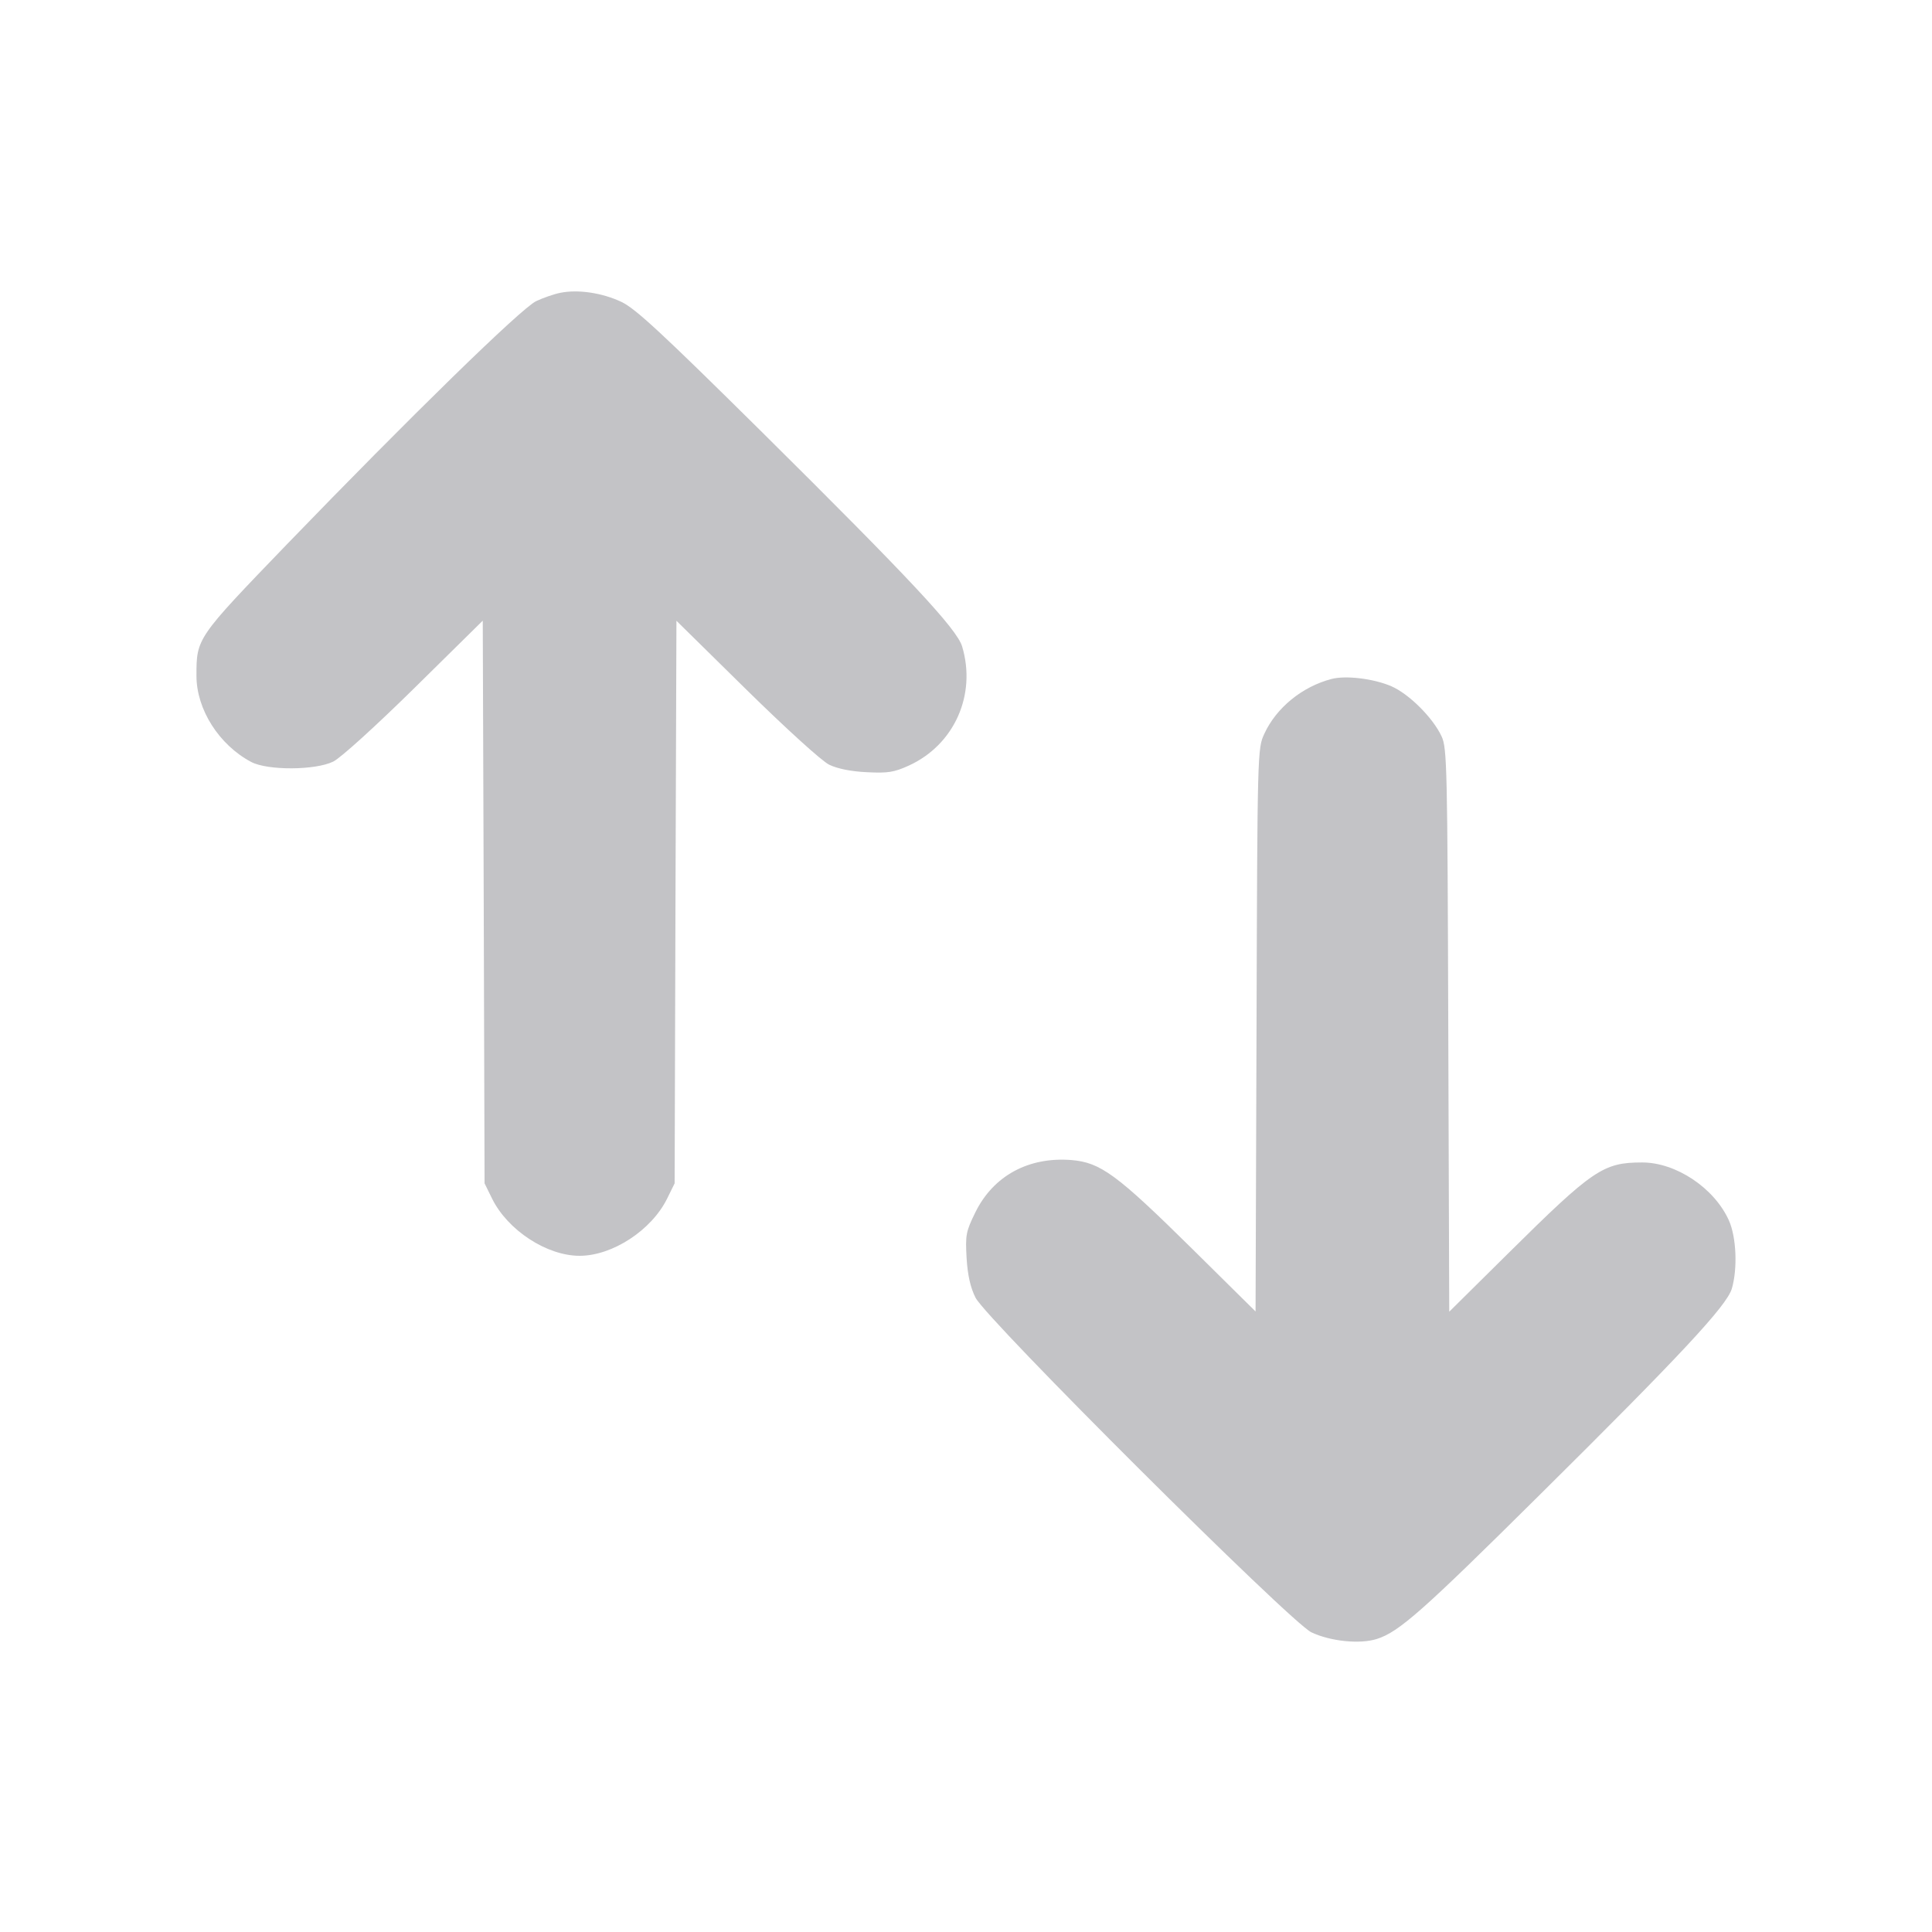
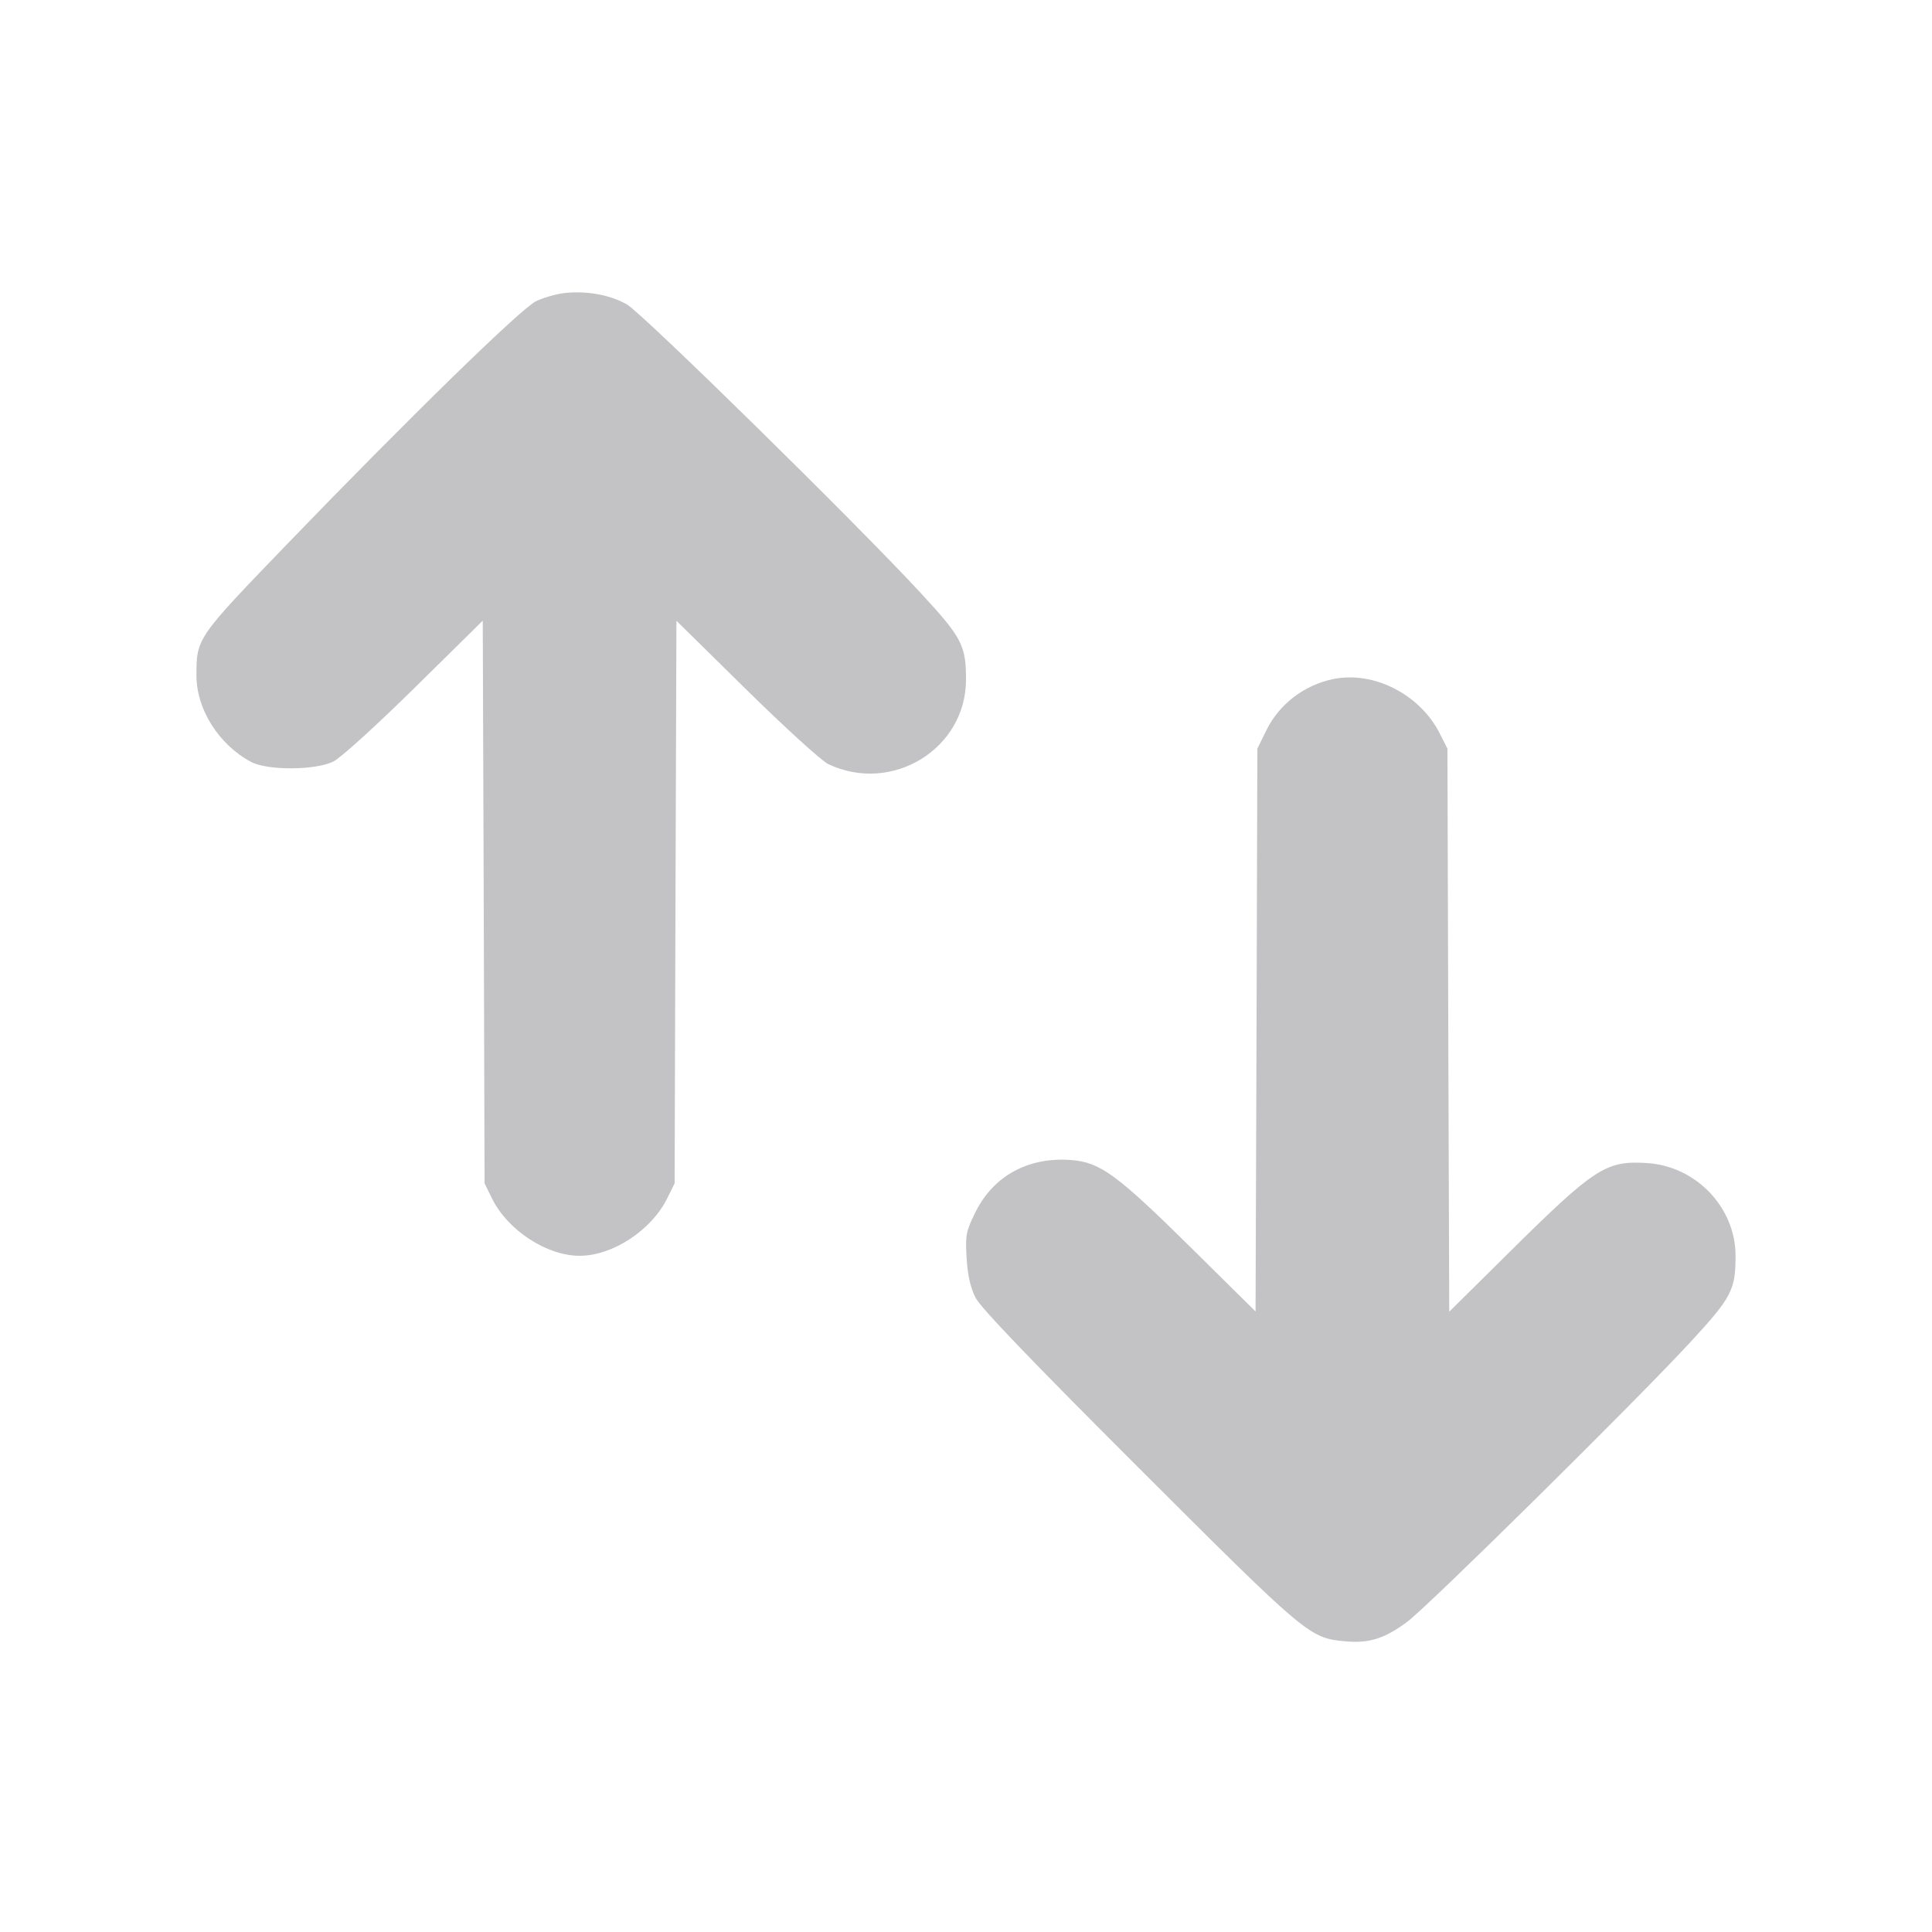
<svg xmlns="http://www.w3.org/2000/svg" width="16" height="16" fill="none">
-   <path d="M4.640 2.425 C 4.589 2.435,4.499 2.466,4.440 2.494 C 4.316 2.553,3.392 3.456,2.373 4.511 C 1.626 5.286,1.627 5.285,1.627 5.597 C 1.627 5.875,1.814 6.169,2.080 6.310 C 2.215 6.382,2.612 6.380,2.760 6.307 C 2.820 6.278,3.113 6.012,3.432 5.698 L 3.998 5.140 4.006 7.470 L 4.013 9.800 4.075 9.926 C 4.204 10.188,4.528 10.400,4.800 10.400 C 5.072 10.400,5.396 10.188,5.525 9.926 L 5.587 9.800 5.594 7.471 L 5.602 5.141 6.181 5.711 C 6.513 6.037,6.807 6.304,6.867 6.333 C 6.935 6.366,7.048 6.389,7.178 6.395 C 7.353 6.404,7.404 6.396,7.527 6.340 C 7.903 6.168,8.088 5.754,7.968 5.354 C 7.925 5.209,7.538 4.795,6.303 3.571 C 5.480 2.757,5.264 2.556,5.146 2.500 C 4.987 2.425,4.787 2.395,4.640 2.425 M11.027 5.623 C 10.785 5.686,10.570 5.861,10.471 6.076 C 10.414 6.199,10.413 6.210,10.406 8.530 L 10.398 10.861 9.872 10.341 C 9.248 9.725,9.114 9.627,8.873 9.607 C 8.518 9.579,8.227 9.737,8.078 10.039 C 7.999 10.200,7.994 10.228,8.005 10.420 C 8.014 10.563,8.037 10.664,8.079 10.747 C 8.169 10.927,10.688 13.436,10.860 13.518 C 11.018 13.593,11.263 13.618,11.403 13.573 C 11.586 13.515,11.781 13.342,12.743 12.388 C 13.917 11.225,14.299 10.815,14.342 10.673 C 14.391 10.507,14.380 10.245,14.318 10.107 C 14.197 9.838,13.880 9.627,13.600 9.627 C 13.277 9.627,13.193 9.684,12.488 10.382 L 12.002 10.863 11.994 8.531 C 11.987 6.348,11.984 6.193,11.938 6.097 C 11.866 5.943,11.668 5.746,11.522 5.683 C 11.376 5.620,11.145 5.592,11.027 5.623 " fill="#C3C3C6" stroke="none" fill-rule="evenodd" />
+   <path d="M4.667 2.428 C 4.601 2.436,4.499 2.466,4.440 2.494 C 4.316 2.553,3.387 3.460,2.373 4.511 C 1.626 5.286,1.627 5.285,1.627 5.597 C 1.627 5.875,1.814 6.169,2.080 6.310 C 2.215 6.382,2.612 6.380,2.760 6.307 C 2.820 6.278,3.113 6.012,3.432 5.698 L 3.998 5.140 4.006 7.470 L 4.013 9.800 4.075 9.926 C 4.204 10.188,4.528 10.400,4.800 10.400 C 5.072 10.400,5.393 10.190,5.524 9.927 L 5.587 9.800 5.594 7.471 L 5.602 5.141 6.181 5.711 C 6.500 6.025,6.805 6.302,6.859 6.328 C 7.386 6.578,7.999 6.203,8.000 5.630 C 8.000 5.345,7.968 5.282,7.625 4.911 C 7.104 4.346,5.328 2.602,5.193 2.522 C 5.055 2.441,4.851 2.405,4.667 2.428 M11.040 5.624 C 10.799 5.674,10.594 5.832,10.488 6.047 L 10.413 6.200 10.406 8.530 L 10.398 10.861 9.872 10.341 C 9.248 9.725,9.114 9.627,8.873 9.607 C 8.518 9.579,8.227 9.737,8.078 10.039 C 7.999 10.200,7.994 10.228,8.005 10.420 C 8.014 10.563,8.037 10.664,8.079 10.747 C 8.121 10.830,8.537 11.264,9.436 12.162 C 10.831 13.555,10.844 13.565,11.143 13.593 C 11.340 13.610,11.465 13.571,11.653 13.432 C 11.826 13.304,13.549 11.603,13.998 11.116 C 14.341 10.745,14.374 10.682,14.373 10.397 C 14.372 9.999,14.045 9.657,13.640 9.632 C 13.299 9.610,13.207 9.670,12.488 10.382 L 12.002 10.863 11.994 8.531 L 11.987 6.200 11.926 6.079 C 11.763 5.752,11.378 5.554,11.040 5.624 " fill="#C3C3C6" stroke="none" fill-rule="evenodd" />
</svg>
